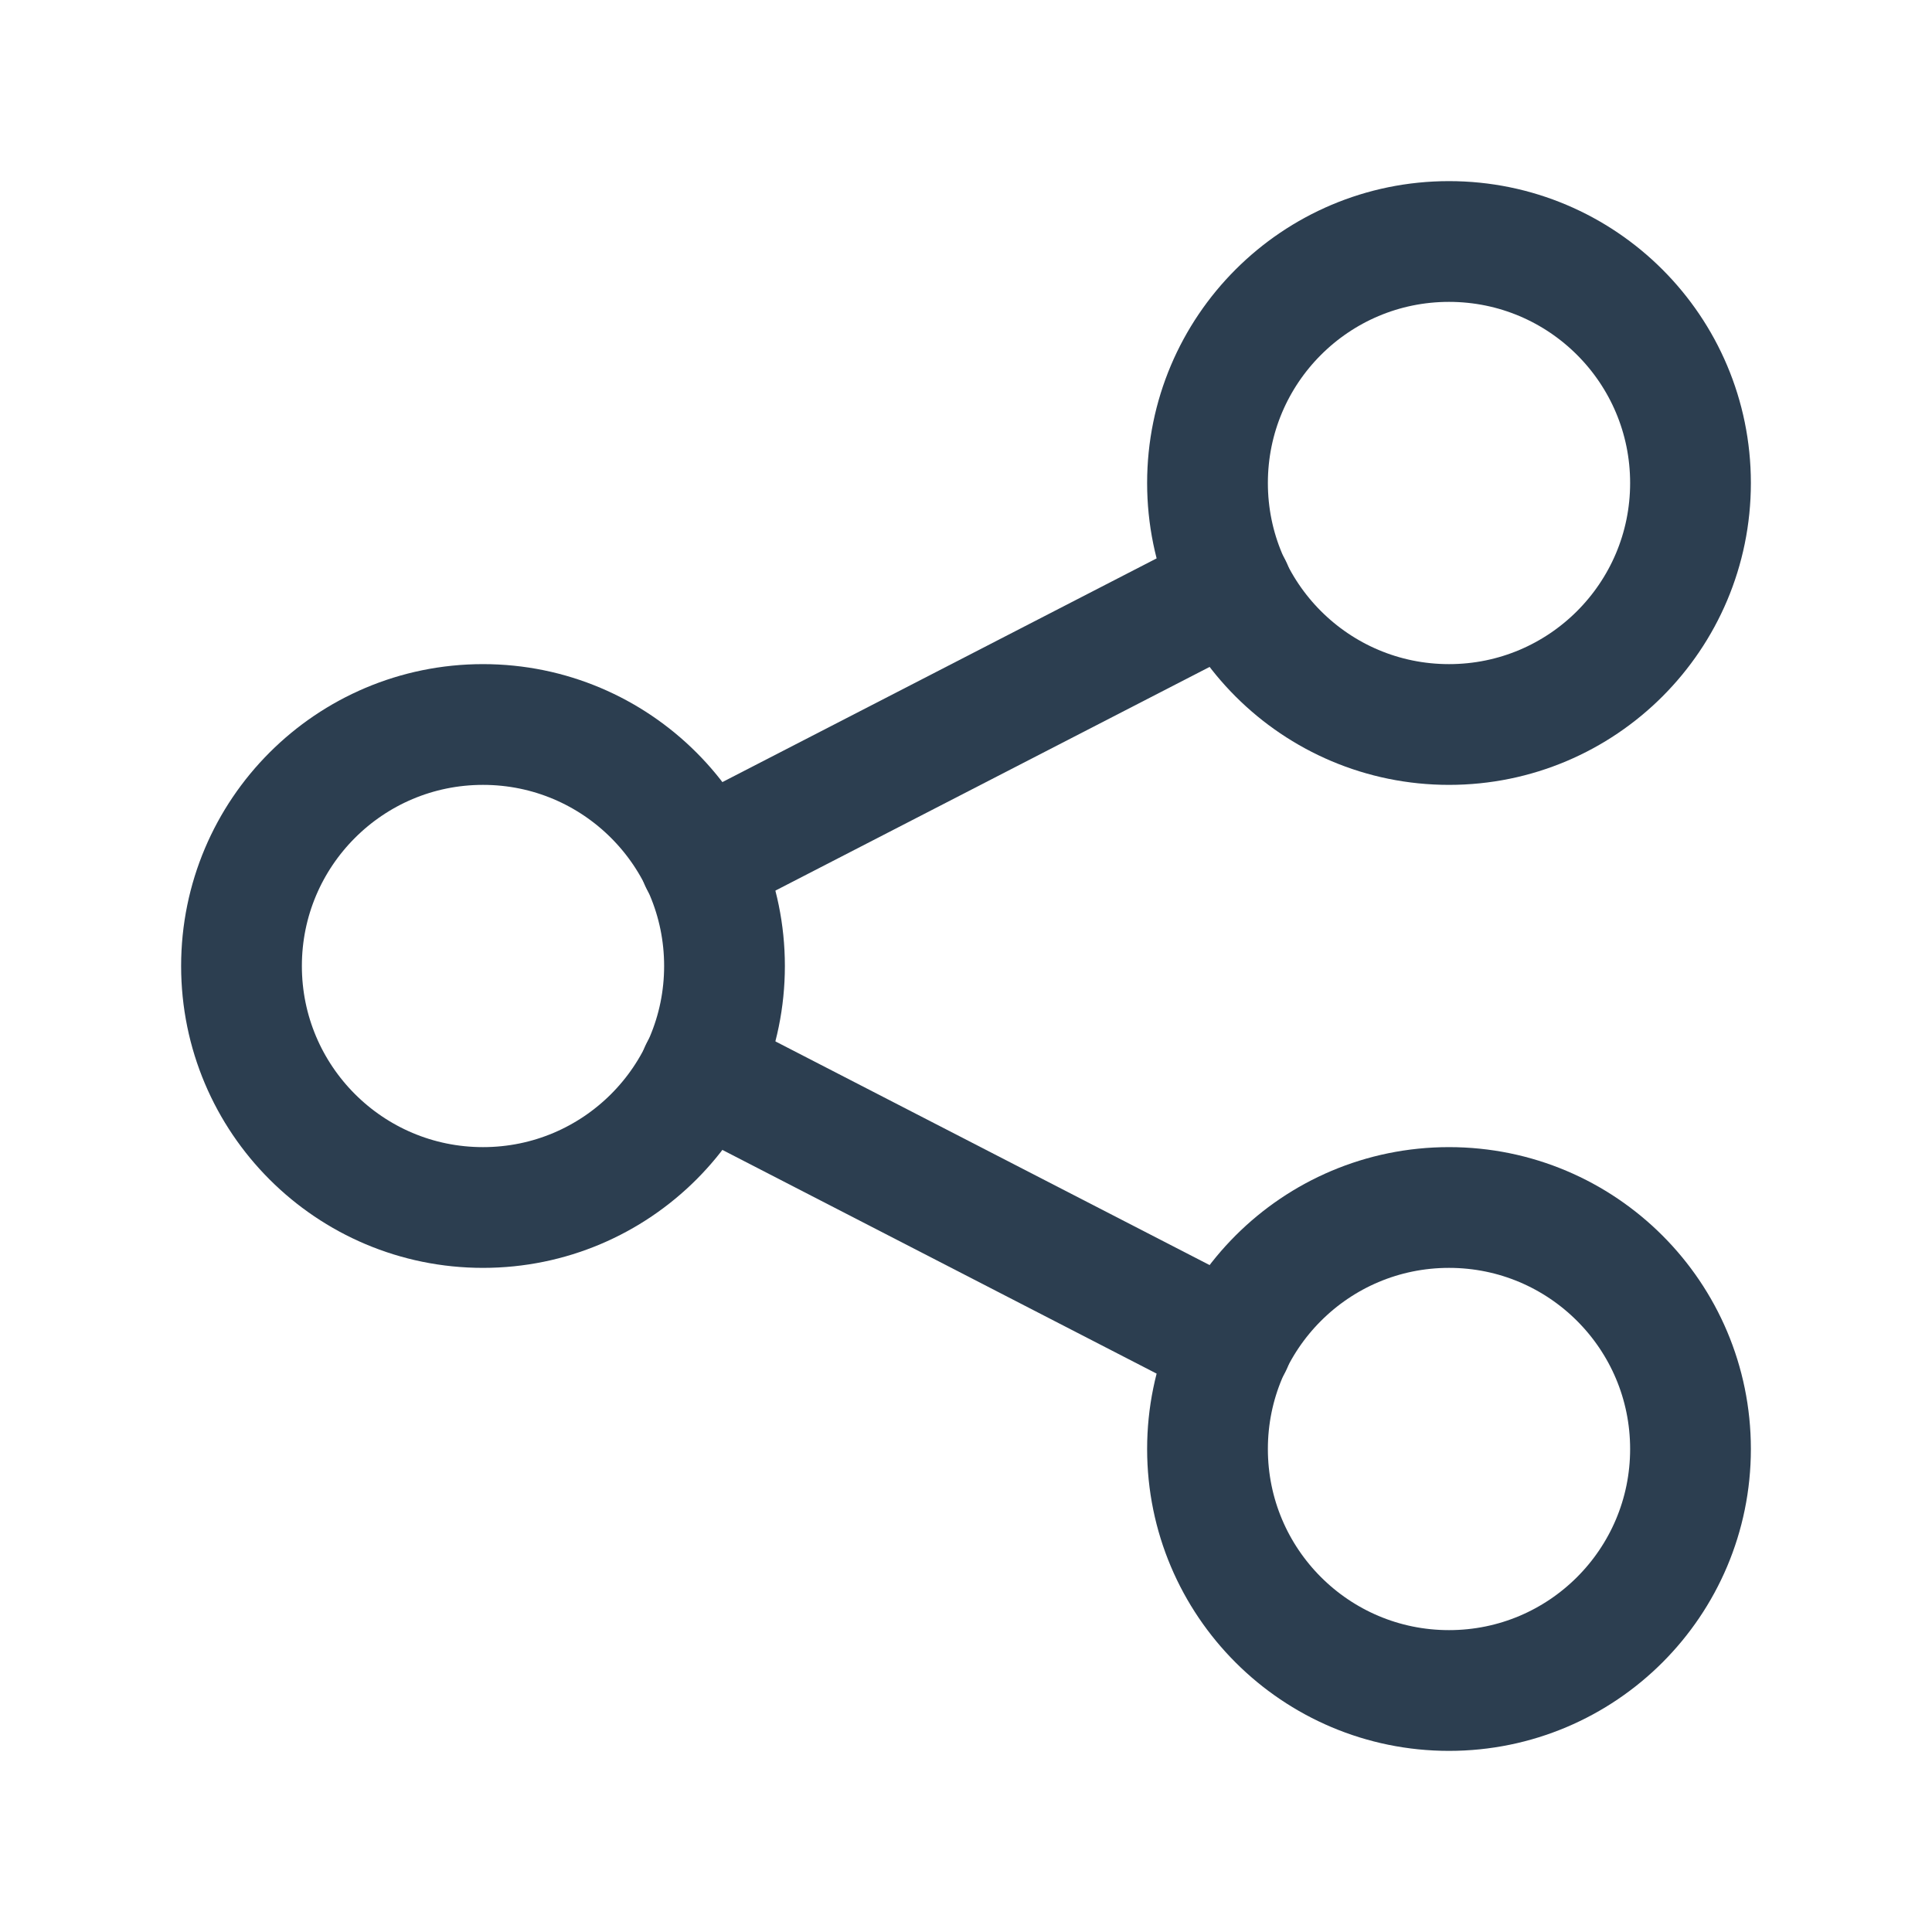
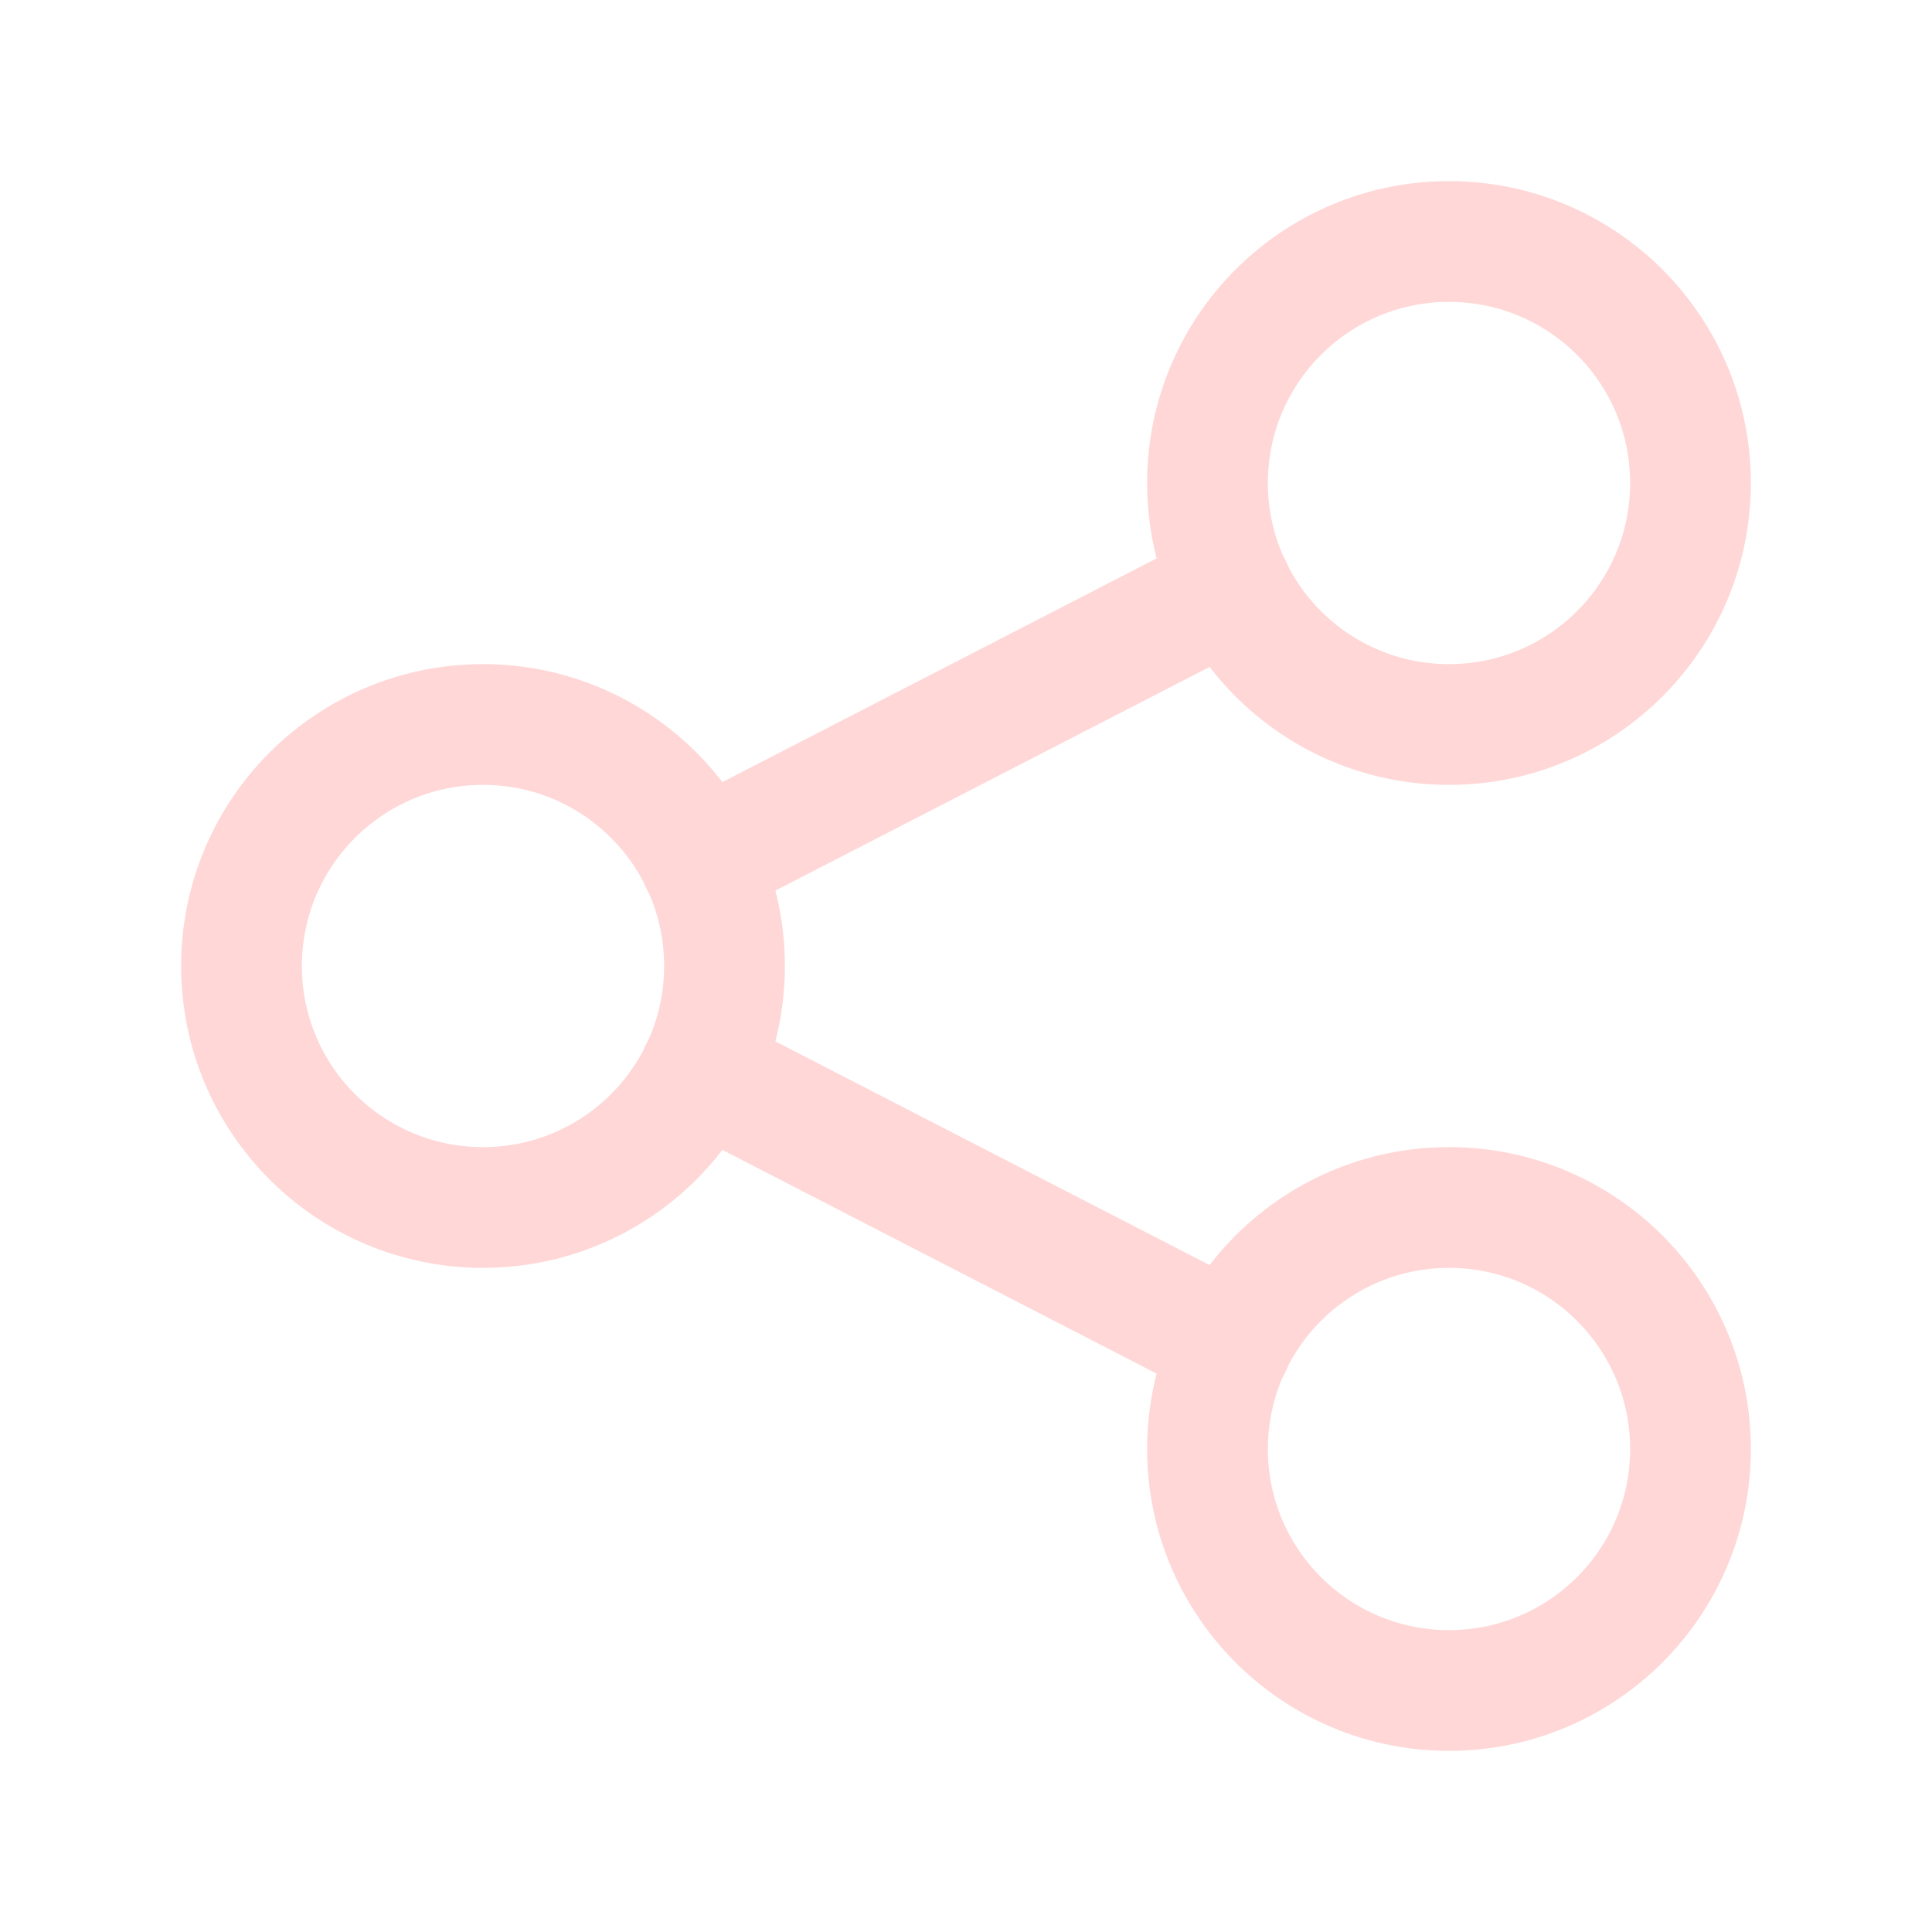
- <svg xmlns="http://www.w3.org/2000/svg" class="icon icon-tabler icon-tabler-share" width="44" height="44" viewBox="0 0 24 24" stroke-width="1.5" stroke="#2c3e50" fill="none" stroke-linecap="round" stroke-linejoin="round">
+ <svg xmlns="http://www.w3.org/2000/svg" class="icon icon-tabler icon-tabler-share" width="44" height="44" viewBox="0 0 24 24" stroke-width="1.5" stroke="#ffd7d7" fill="none" stroke-linecap="round" stroke-linejoin="round">
  <path stroke="none" d="M0 0h24v24H0z" fill="none" />
  <circle cx="6" cy="12" r="3" />
  <circle cx="18" cy="6" r="3" />
  <circle cx="18" cy="18" r="3" />
  <line x1="8.7" y1="10.7" x2="15.3" y2="7.3" />
  <line x1="8.7" y1="13.3" x2="15.3" y2="16.7" />
</svg>
